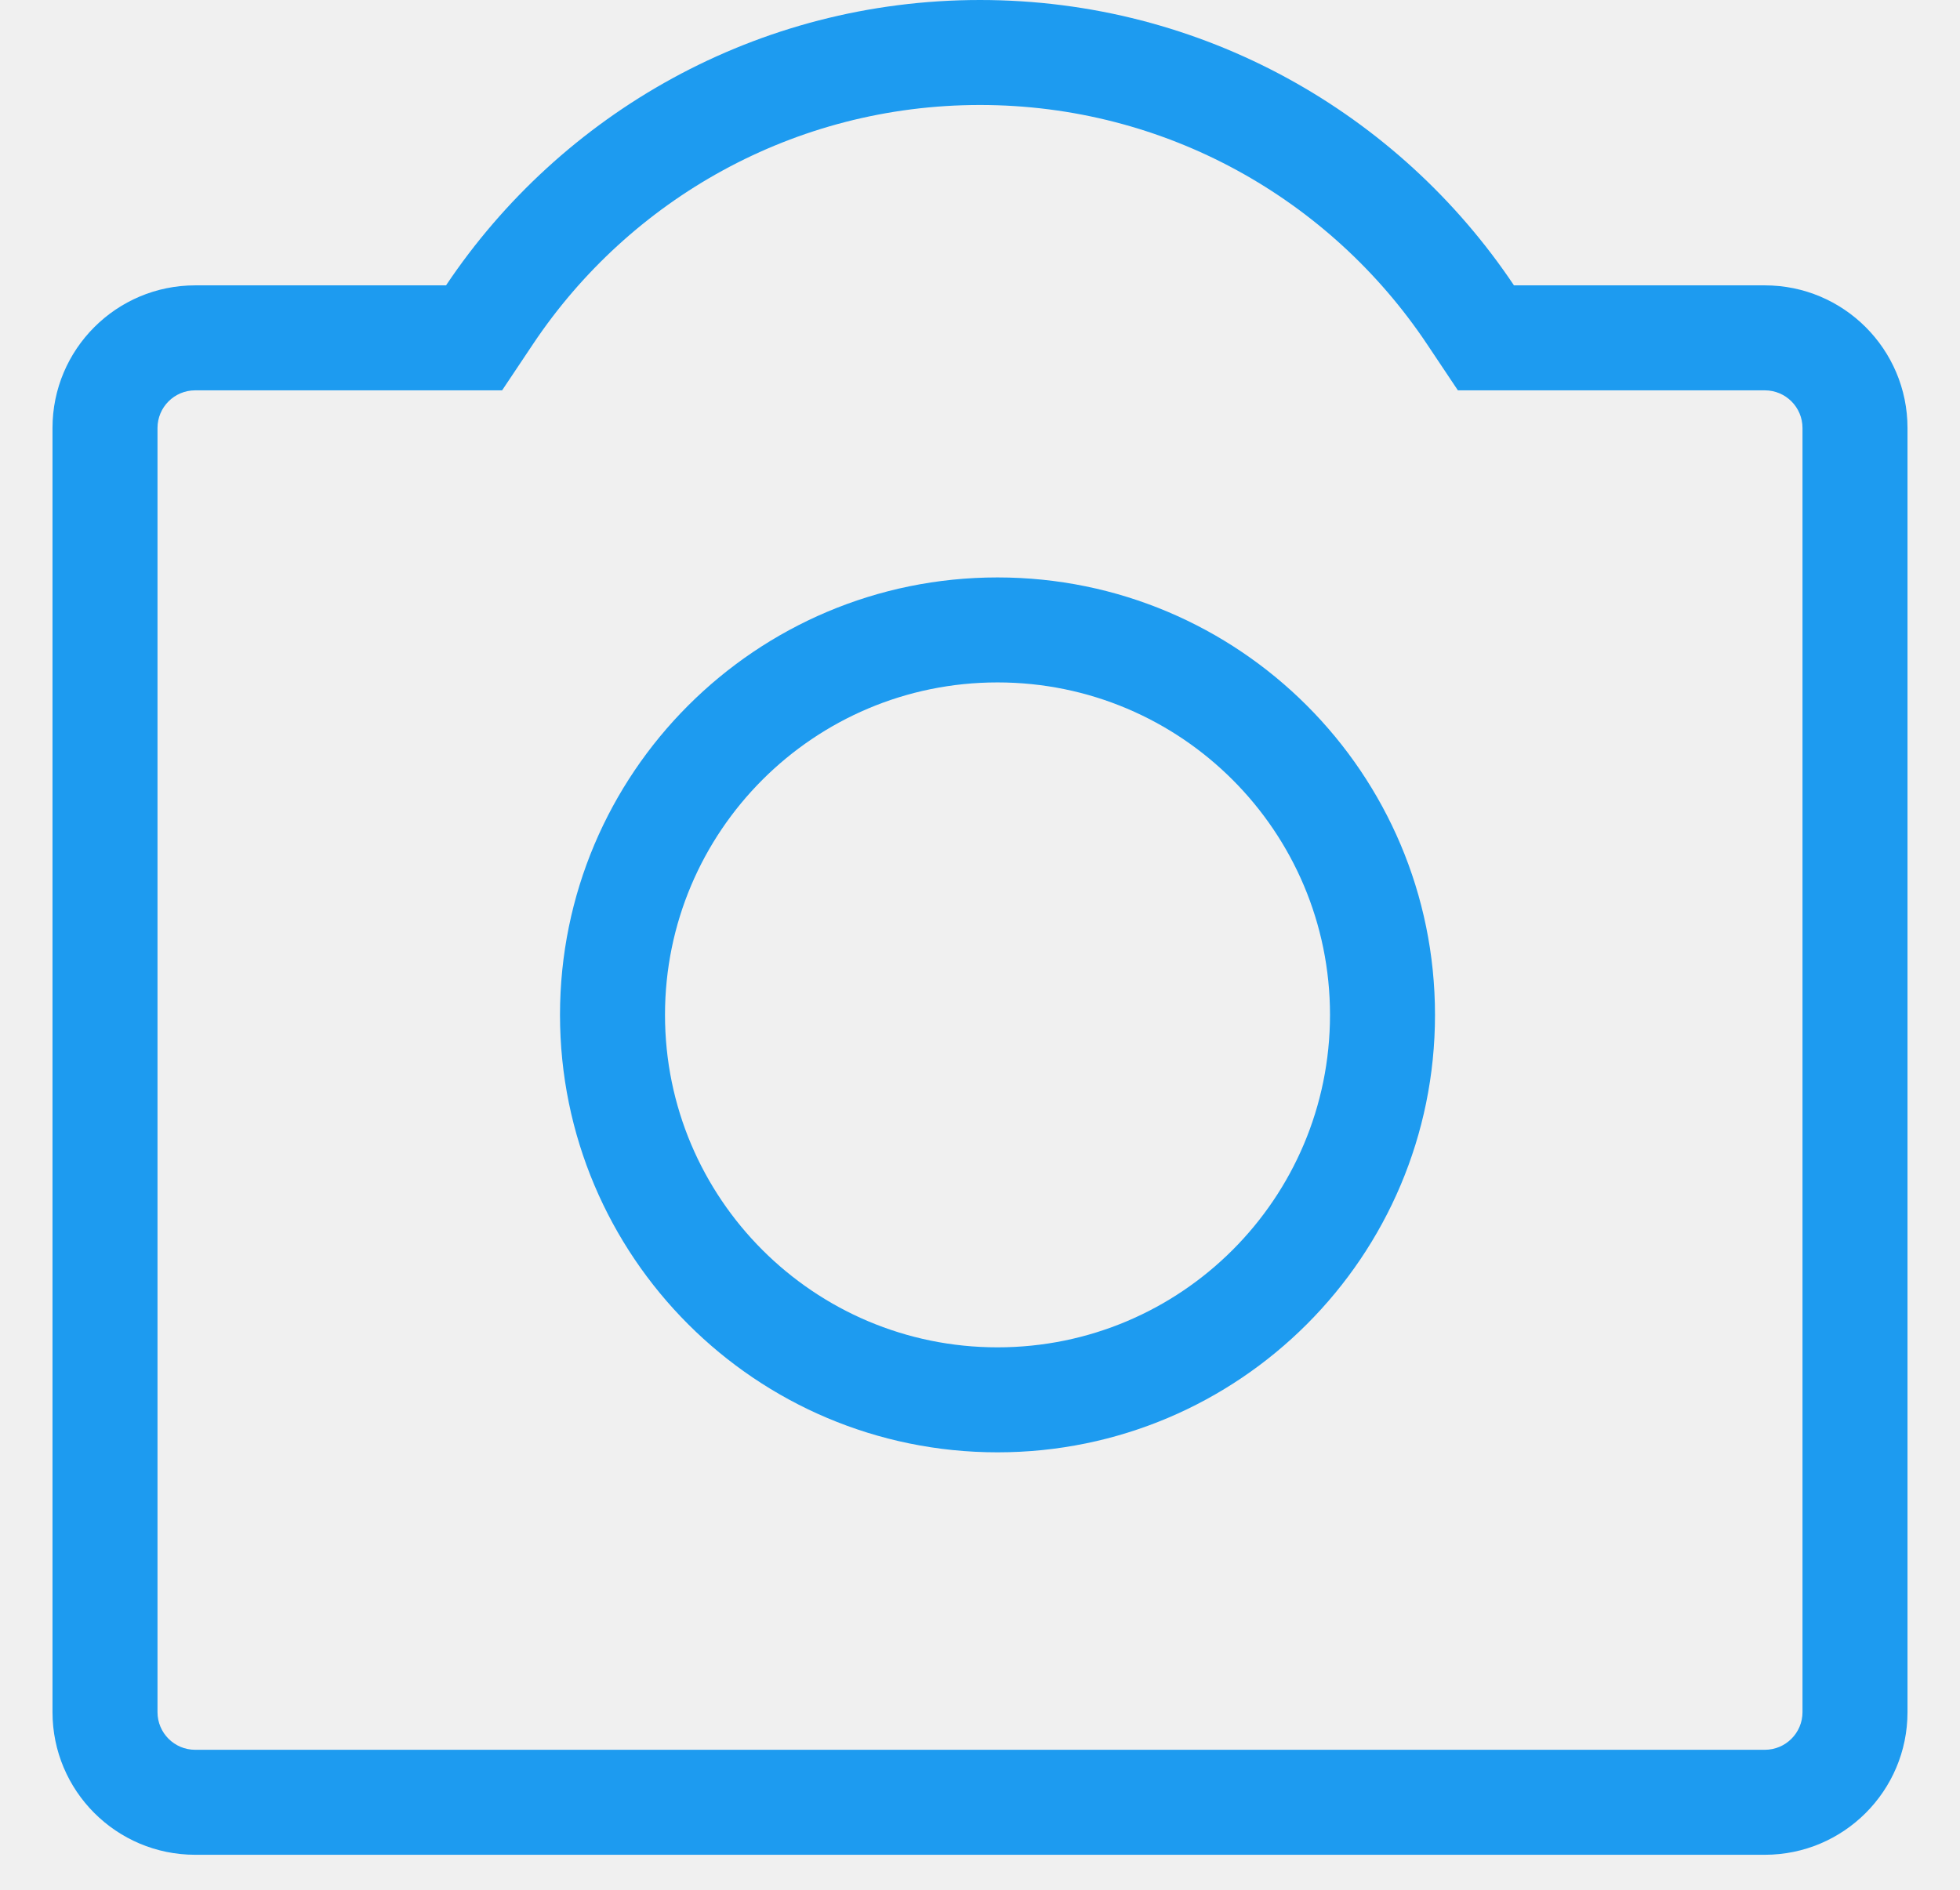
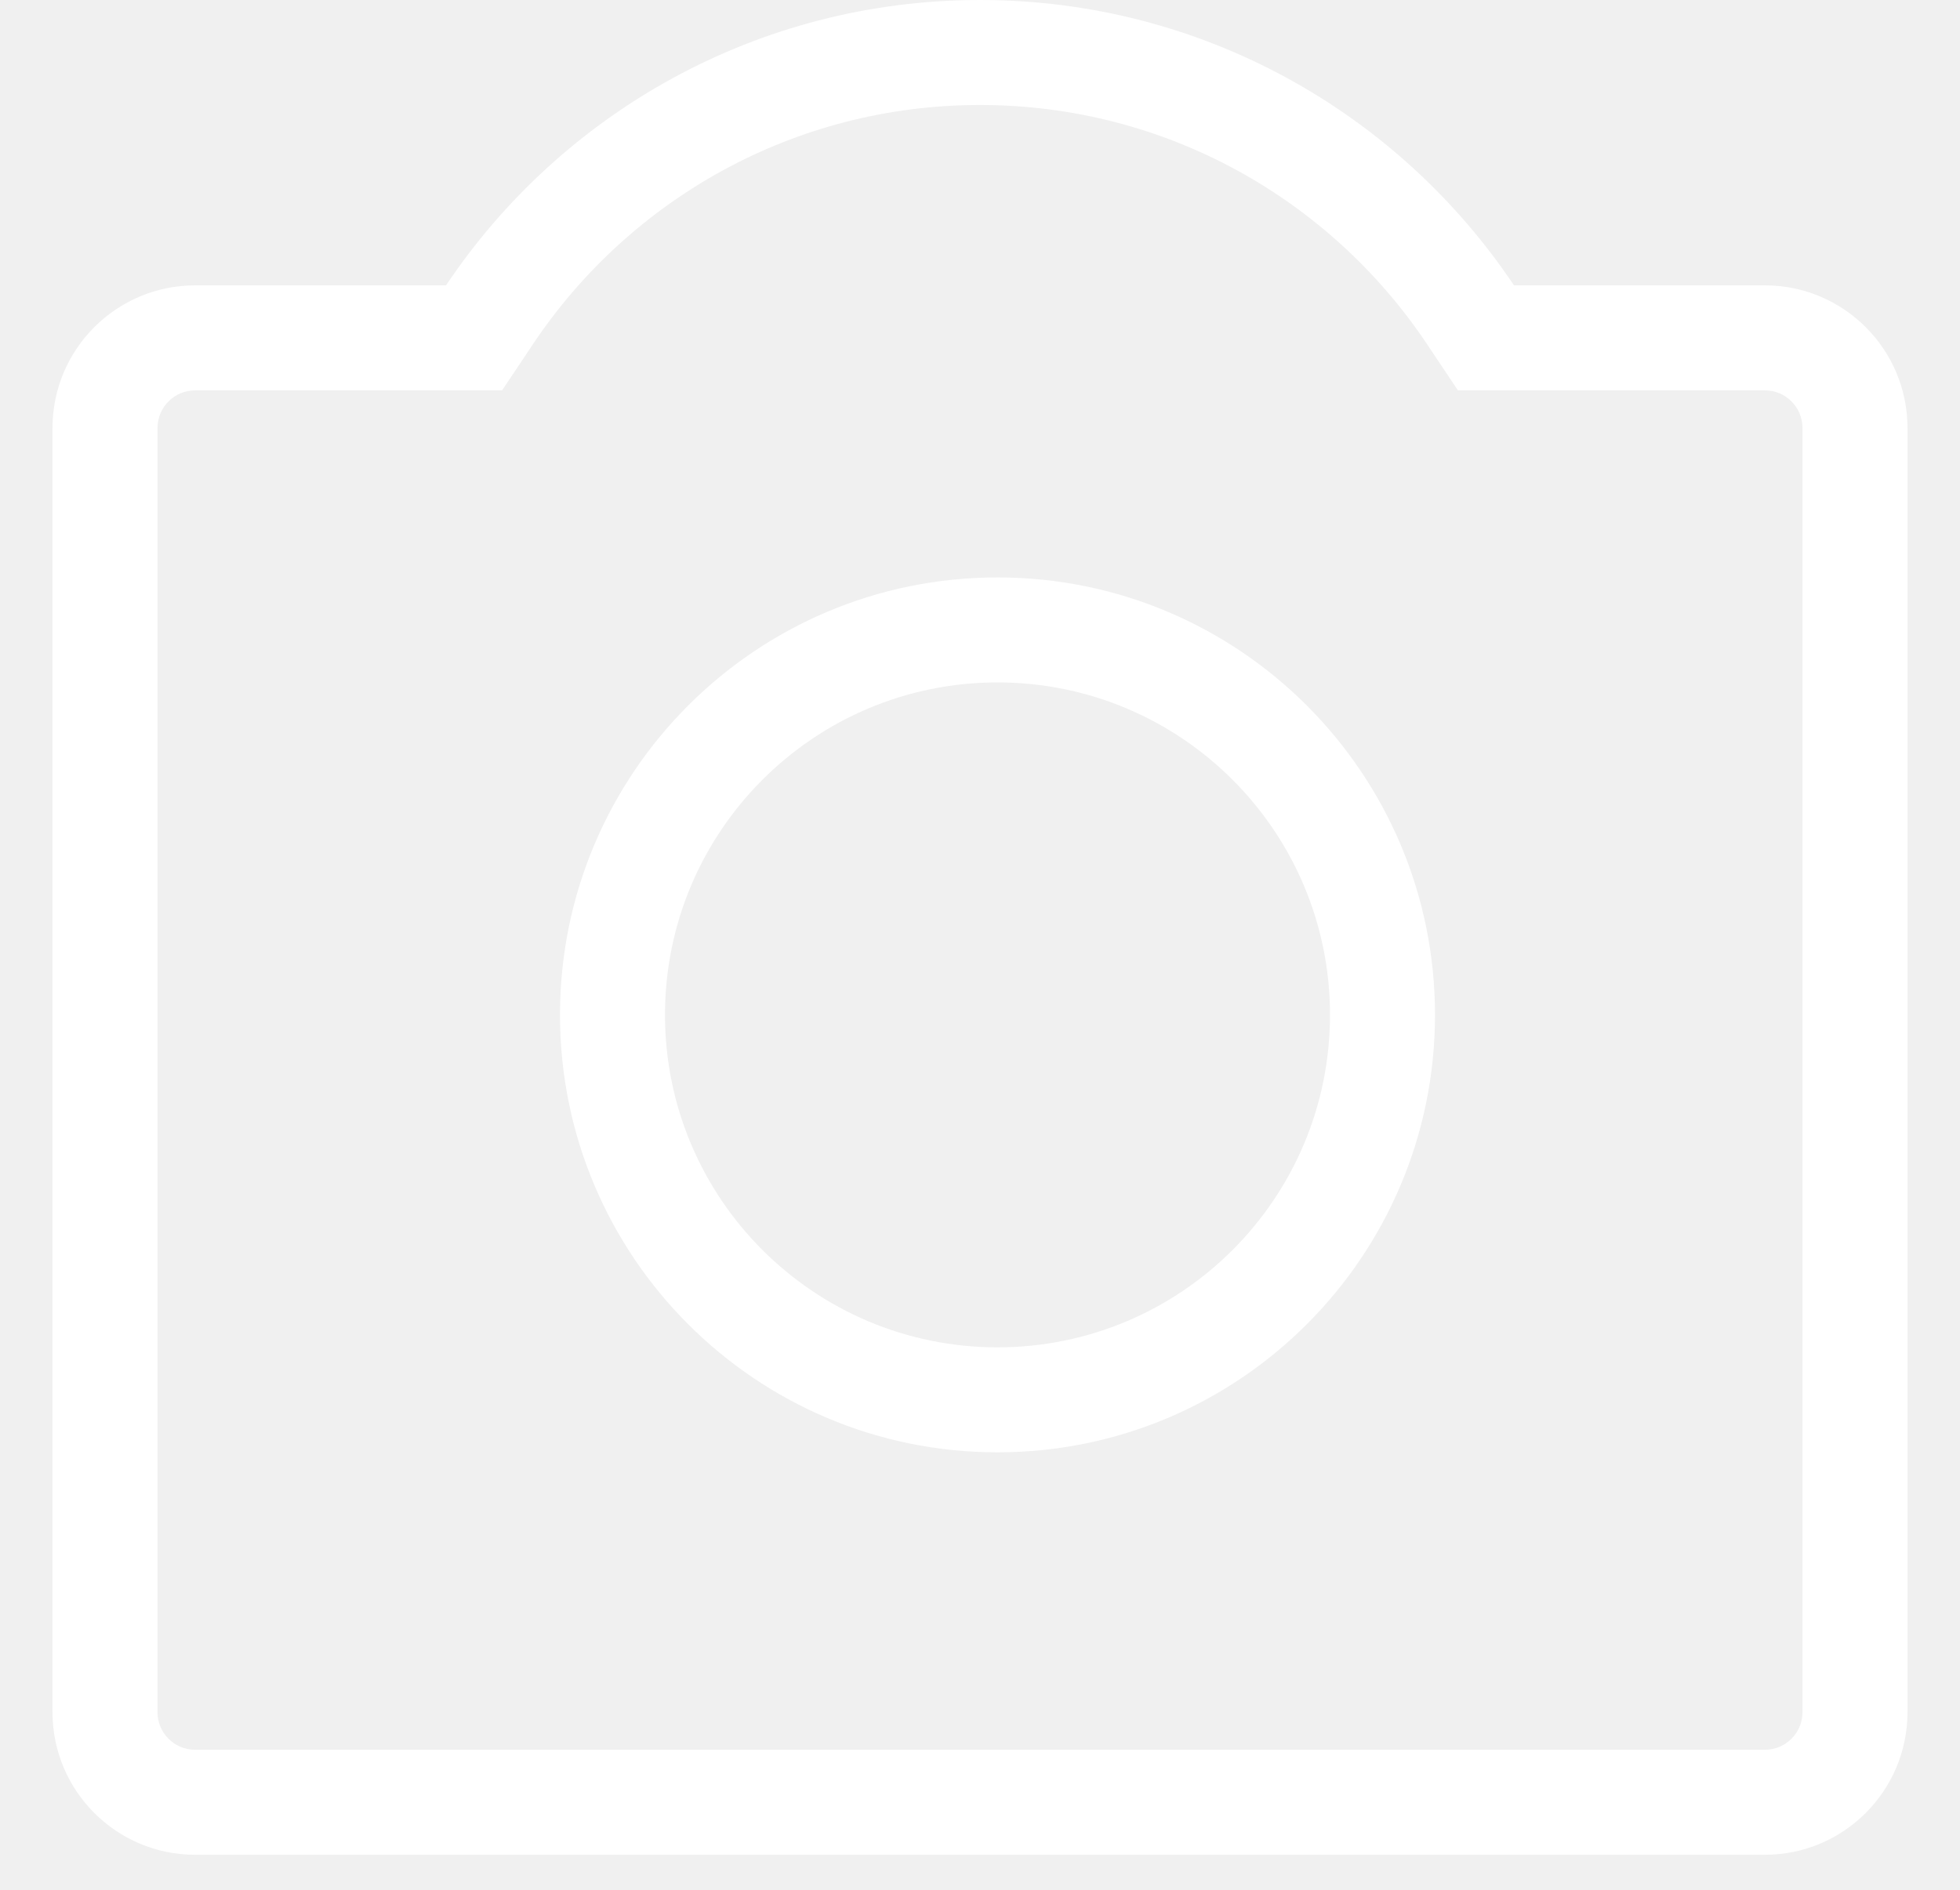
<svg xmlns="http://www.w3.org/2000/svg" width="28" height="27" viewBox="0 0 28 27" fill="none">
-   <path fill-rule="evenodd" clip-rule="evenodd" d="M20.5 14.5C20.5 17.952 17.702 20.75 14.25 20.75C10.798 20.75 8 17.952 8 14.5C8 11.048 10.798 8.25 14.25 8.25C17.702 8.25 20.5 11.048 20.5 14.5ZM19 14.5C19 17.123 16.873 19.25 14.25 19.25C11.627 19.25 9.5 17.123 9.5 14.5C9.5 11.877 11.627 9.75 14.25 9.75C16.873 9.75 19 11.877 19 14.5Z" fill="#1D9BF0" />
-   <path fill-rule="evenodd" clip-rule="evenodd" d="M14 0C17.18 0 19.983 1.619 21.628 4.077H25.212C26.337 4.077 27.25 4.99 27.25 6.115V24.462C27.25 25.587 26.337 26.5 25.212 26.5H2.788C1.663 26.5 0.75 25.587 0.75 24.462V6.115C0.75 4.99 1.663 4.077 2.788 4.077H6.372C8.017 1.619 10.82 0 14 0ZM7.173 5.577L7.618 4.911C8.997 2.851 11.341 1.5 14 1.5C16.659 1.5 19.003 2.851 20.382 4.911L20.827 5.577H25.212C25.509 5.577 25.75 5.818 25.75 6.115V24.462C25.75 24.759 25.509 25 25.212 25H2.788C2.491 25 2.25 24.759 2.25 24.462V6.115C2.25 5.818 2.491 5.577 2.788 5.577H7.173Z" fill="#1D9BF0" />
+   <path fill-rule="evenodd" clip-rule="evenodd" d="M20.5 14.5C20.5 17.952 17.702 20.75 14.25 20.75C10.798 20.75 8 17.952 8 14.5C8 11.048 10.798 8.25 14.25 8.25C17.702 8.25 20.5 11.048 20.5 14.5ZM19 14.5C19 17.123 16.873 19.25 14.25 19.25C11.627 19.25 9.5 17.123 9.5 14.5C9.5 11.877 11.627 9.75 14.25 9.75C16.873 9.75 19 11.877 19 14.5Z" fill="#fff" />
+   <path fill-rule="evenodd" clip-rule="evenodd" d="M14 0C17.18 0 19.983 1.619 21.628 4.077H25.212C26.337 4.077 27.25 4.99 27.25 6.115V24.462C27.25 25.587 26.337 26.5 25.212 26.5H2.788C1.663 26.5 0.75 25.587 0.75 24.462V6.115C0.75 4.99 1.663 4.077 2.788 4.077H6.372C8.017 1.619 10.82 0 14 0ZM7.173 5.577L7.618 4.911C8.997 2.851 11.341 1.5 14 1.5C16.659 1.5 19.003 2.851 20.382 4.911L20.827 5.577H25.212C25.509 5.577 25.75 5.818 25.75 6.115V24.462C25.75 24.759 25.509 25 25.212 25H2.788C2.491 25 2.25 24.759 2.25 24.462V6.115C2.25 5.818 2.491 5.577 2.788 5.577H7.173Z" fill="#fff" />
</svg>
